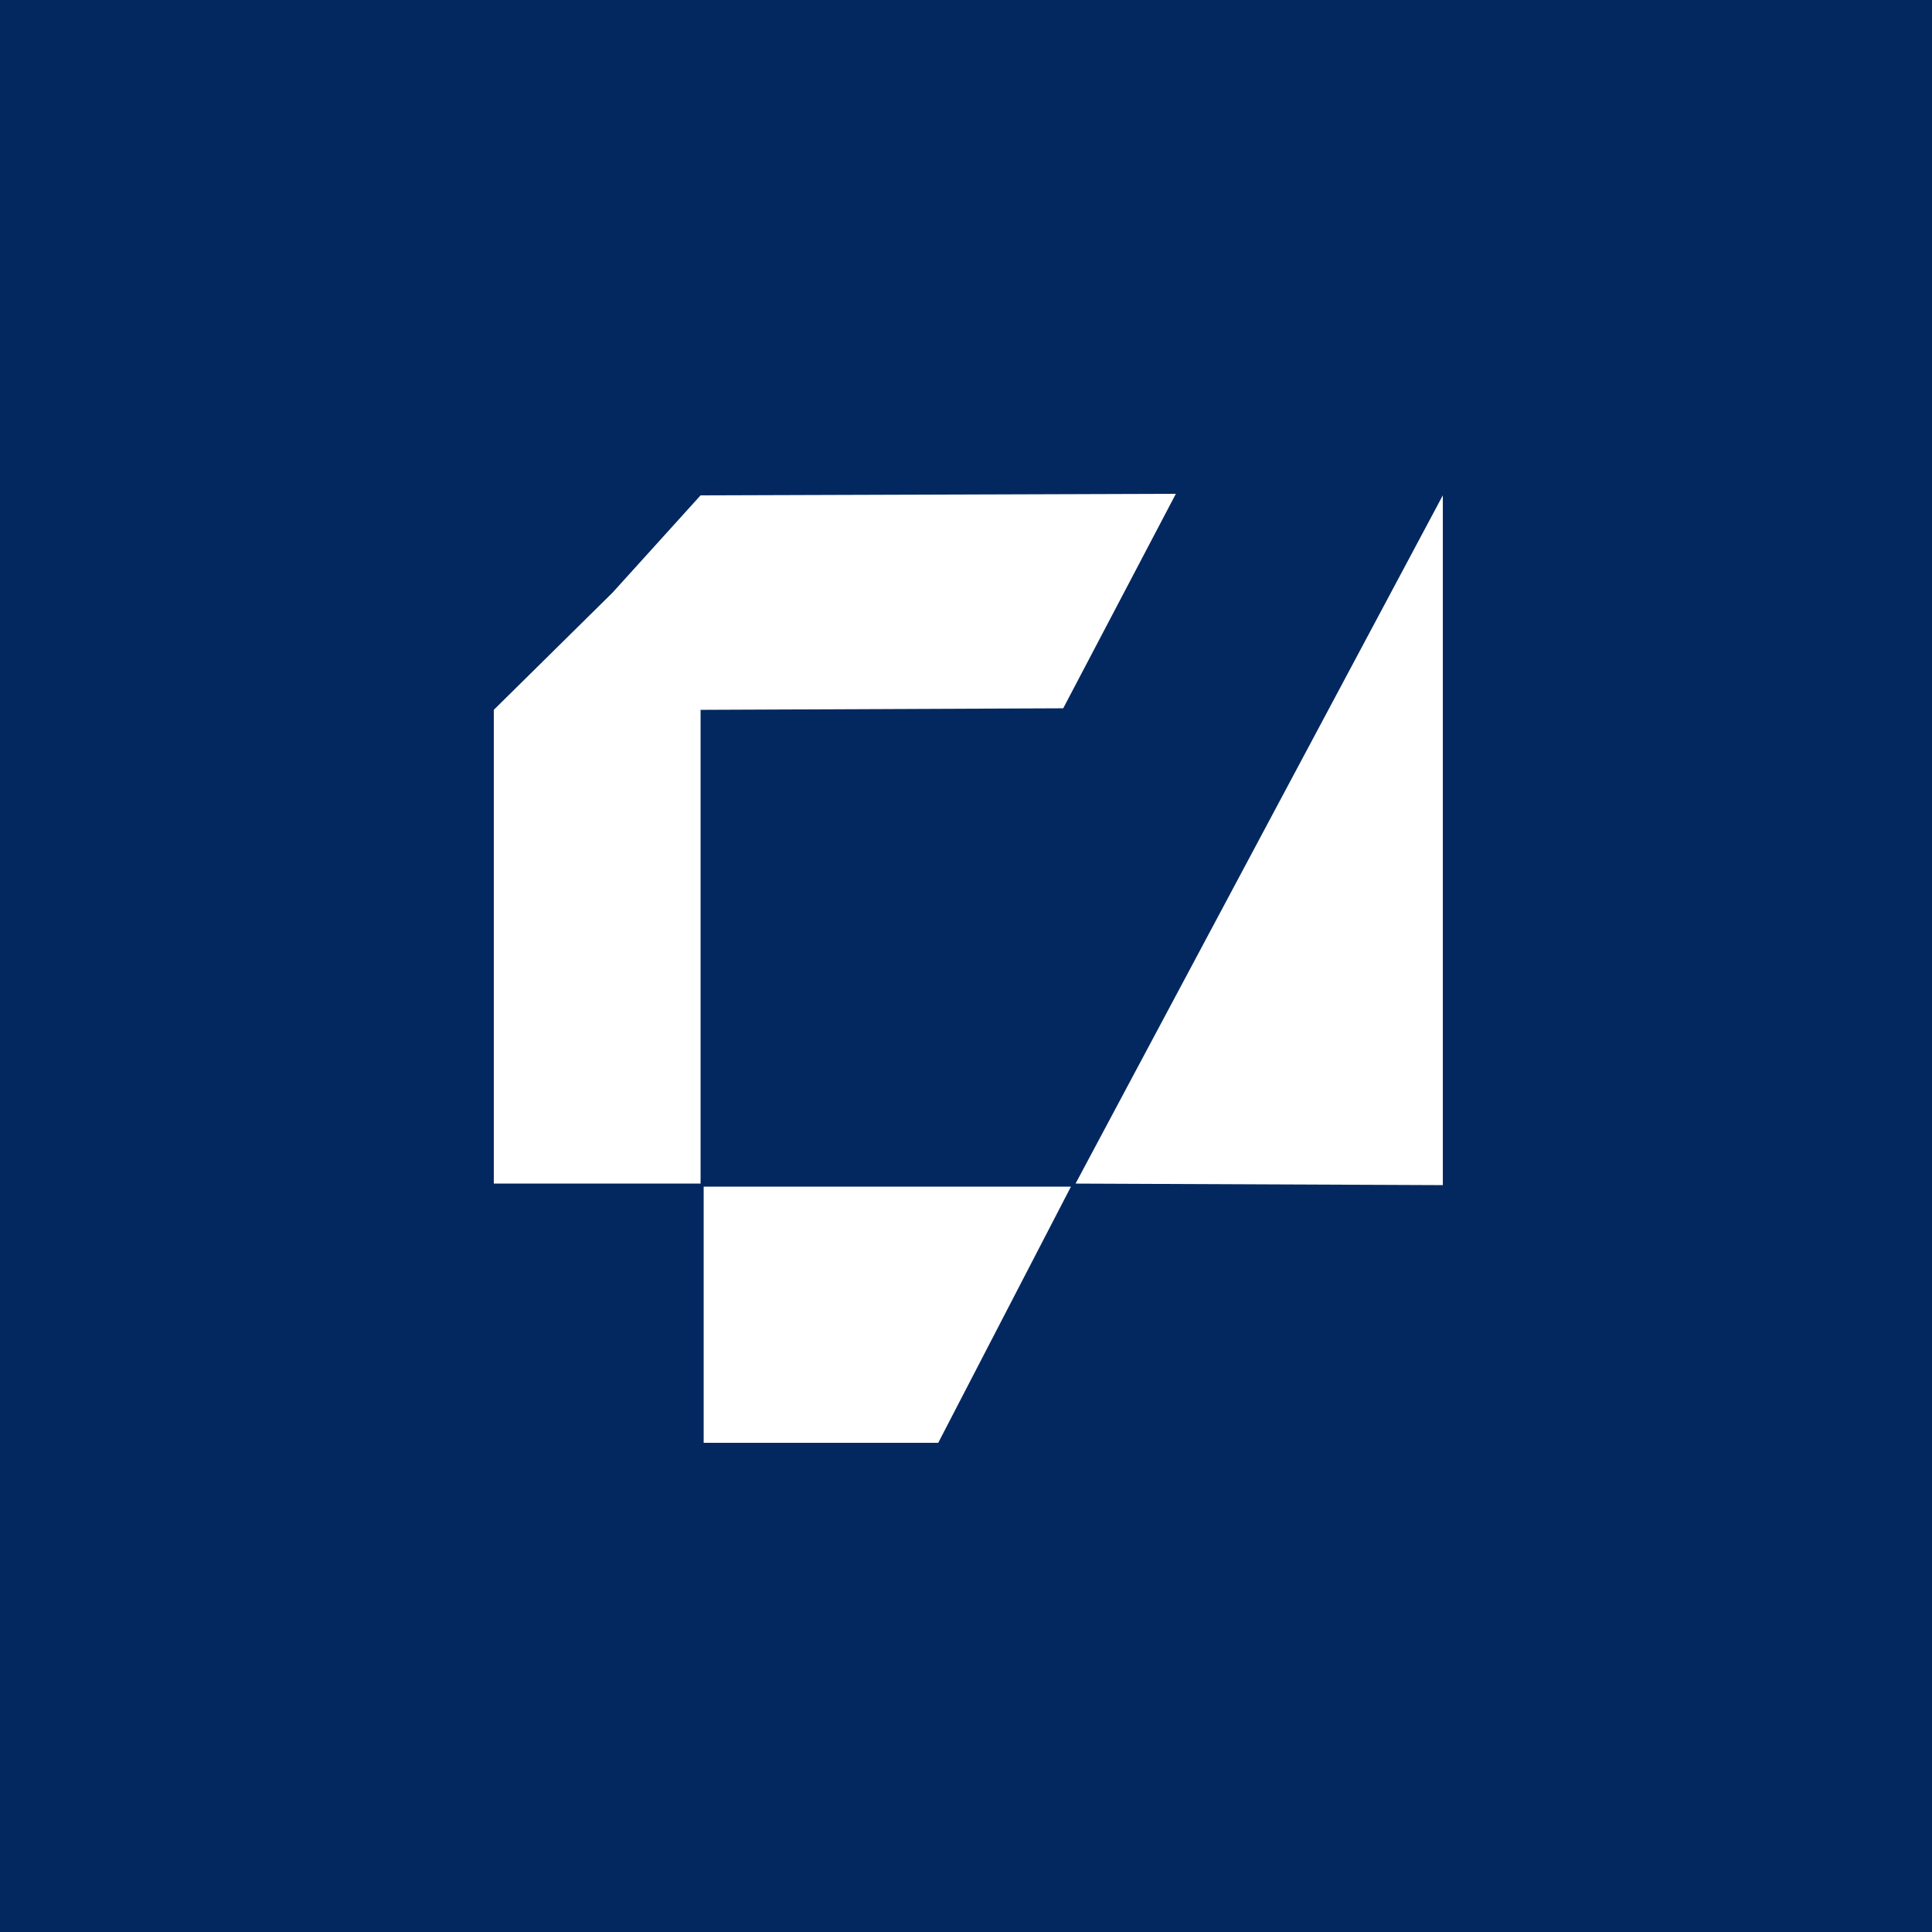
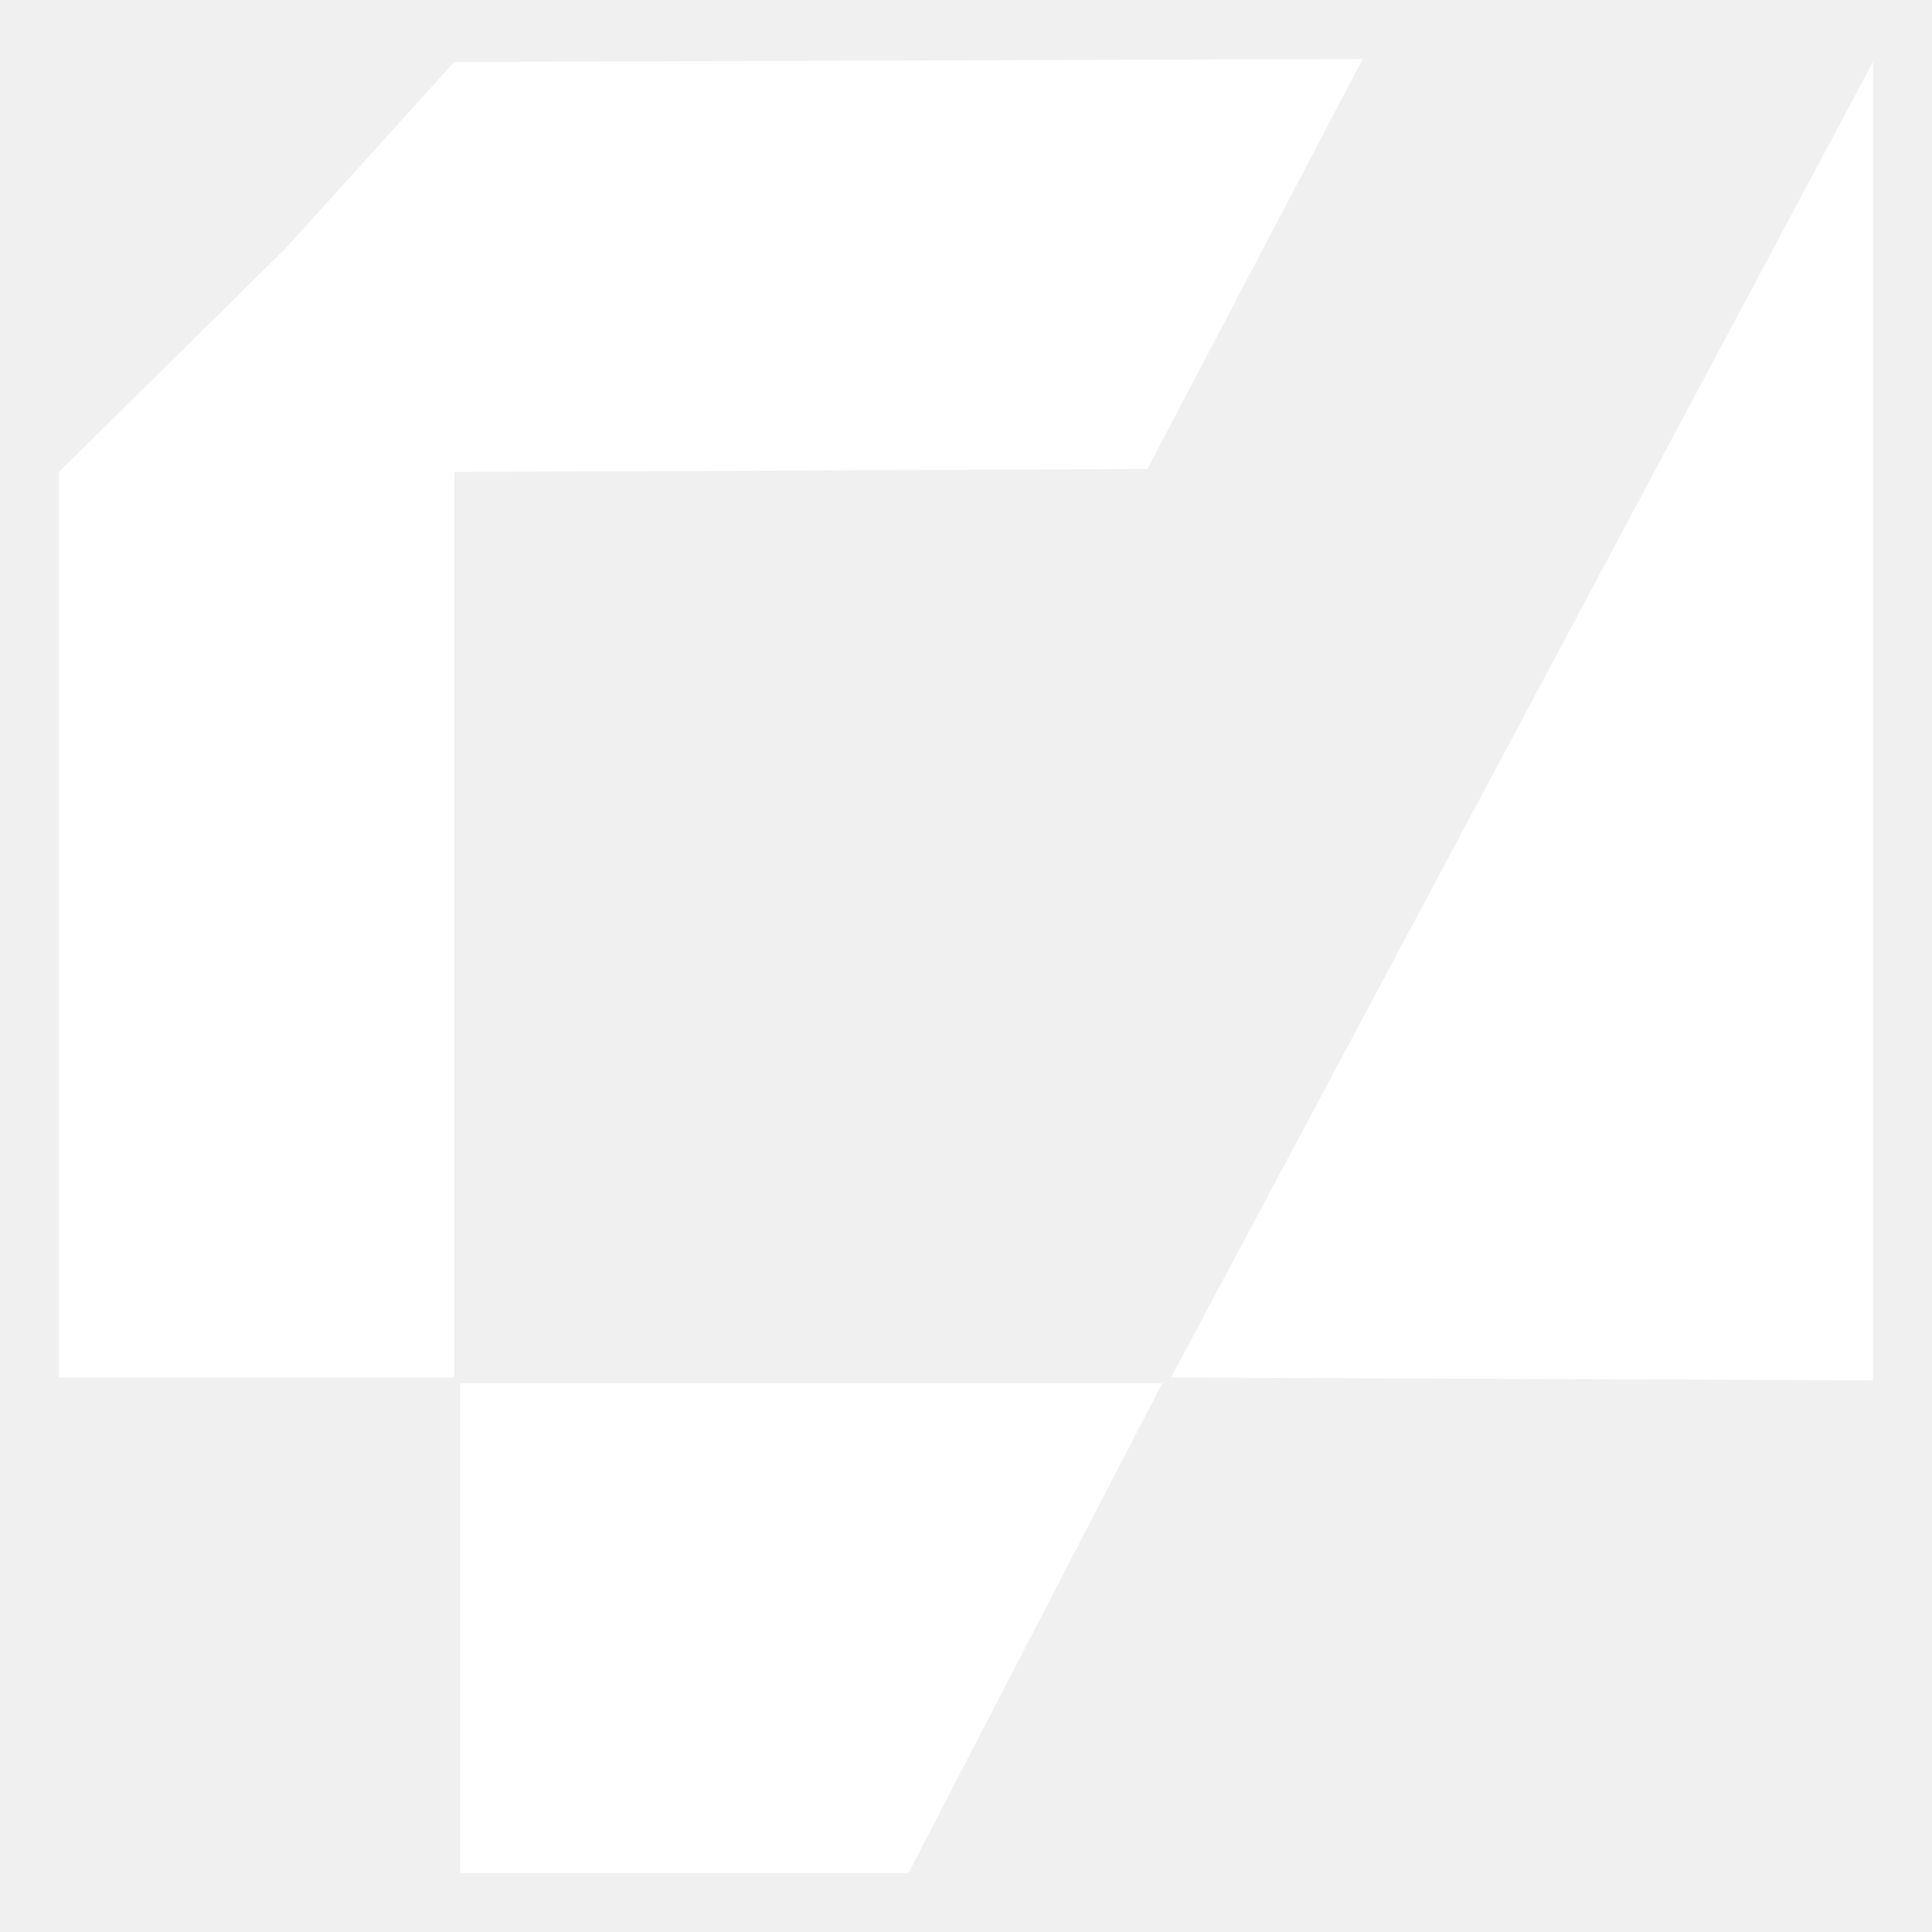
- <svg xmlns="http://www.w3.org/2000/svg" viewBox="0 0 1252 1252">
-   <rect width="1252" height="1252" fill="#032860" />
+ <svg xmlns="http://www.w3.org/2000/svg" viewBox="300 300 655 655">
  <path d="M 456,935 608,935 694,769 456,769 Z M 935,321 697,767 935,768 Z M 762,320 454,321 397,384 320,460 320,767 454,767 454,460 689,459 Z" fill="#fff" fill-rule="evenodd" />
</svg>
